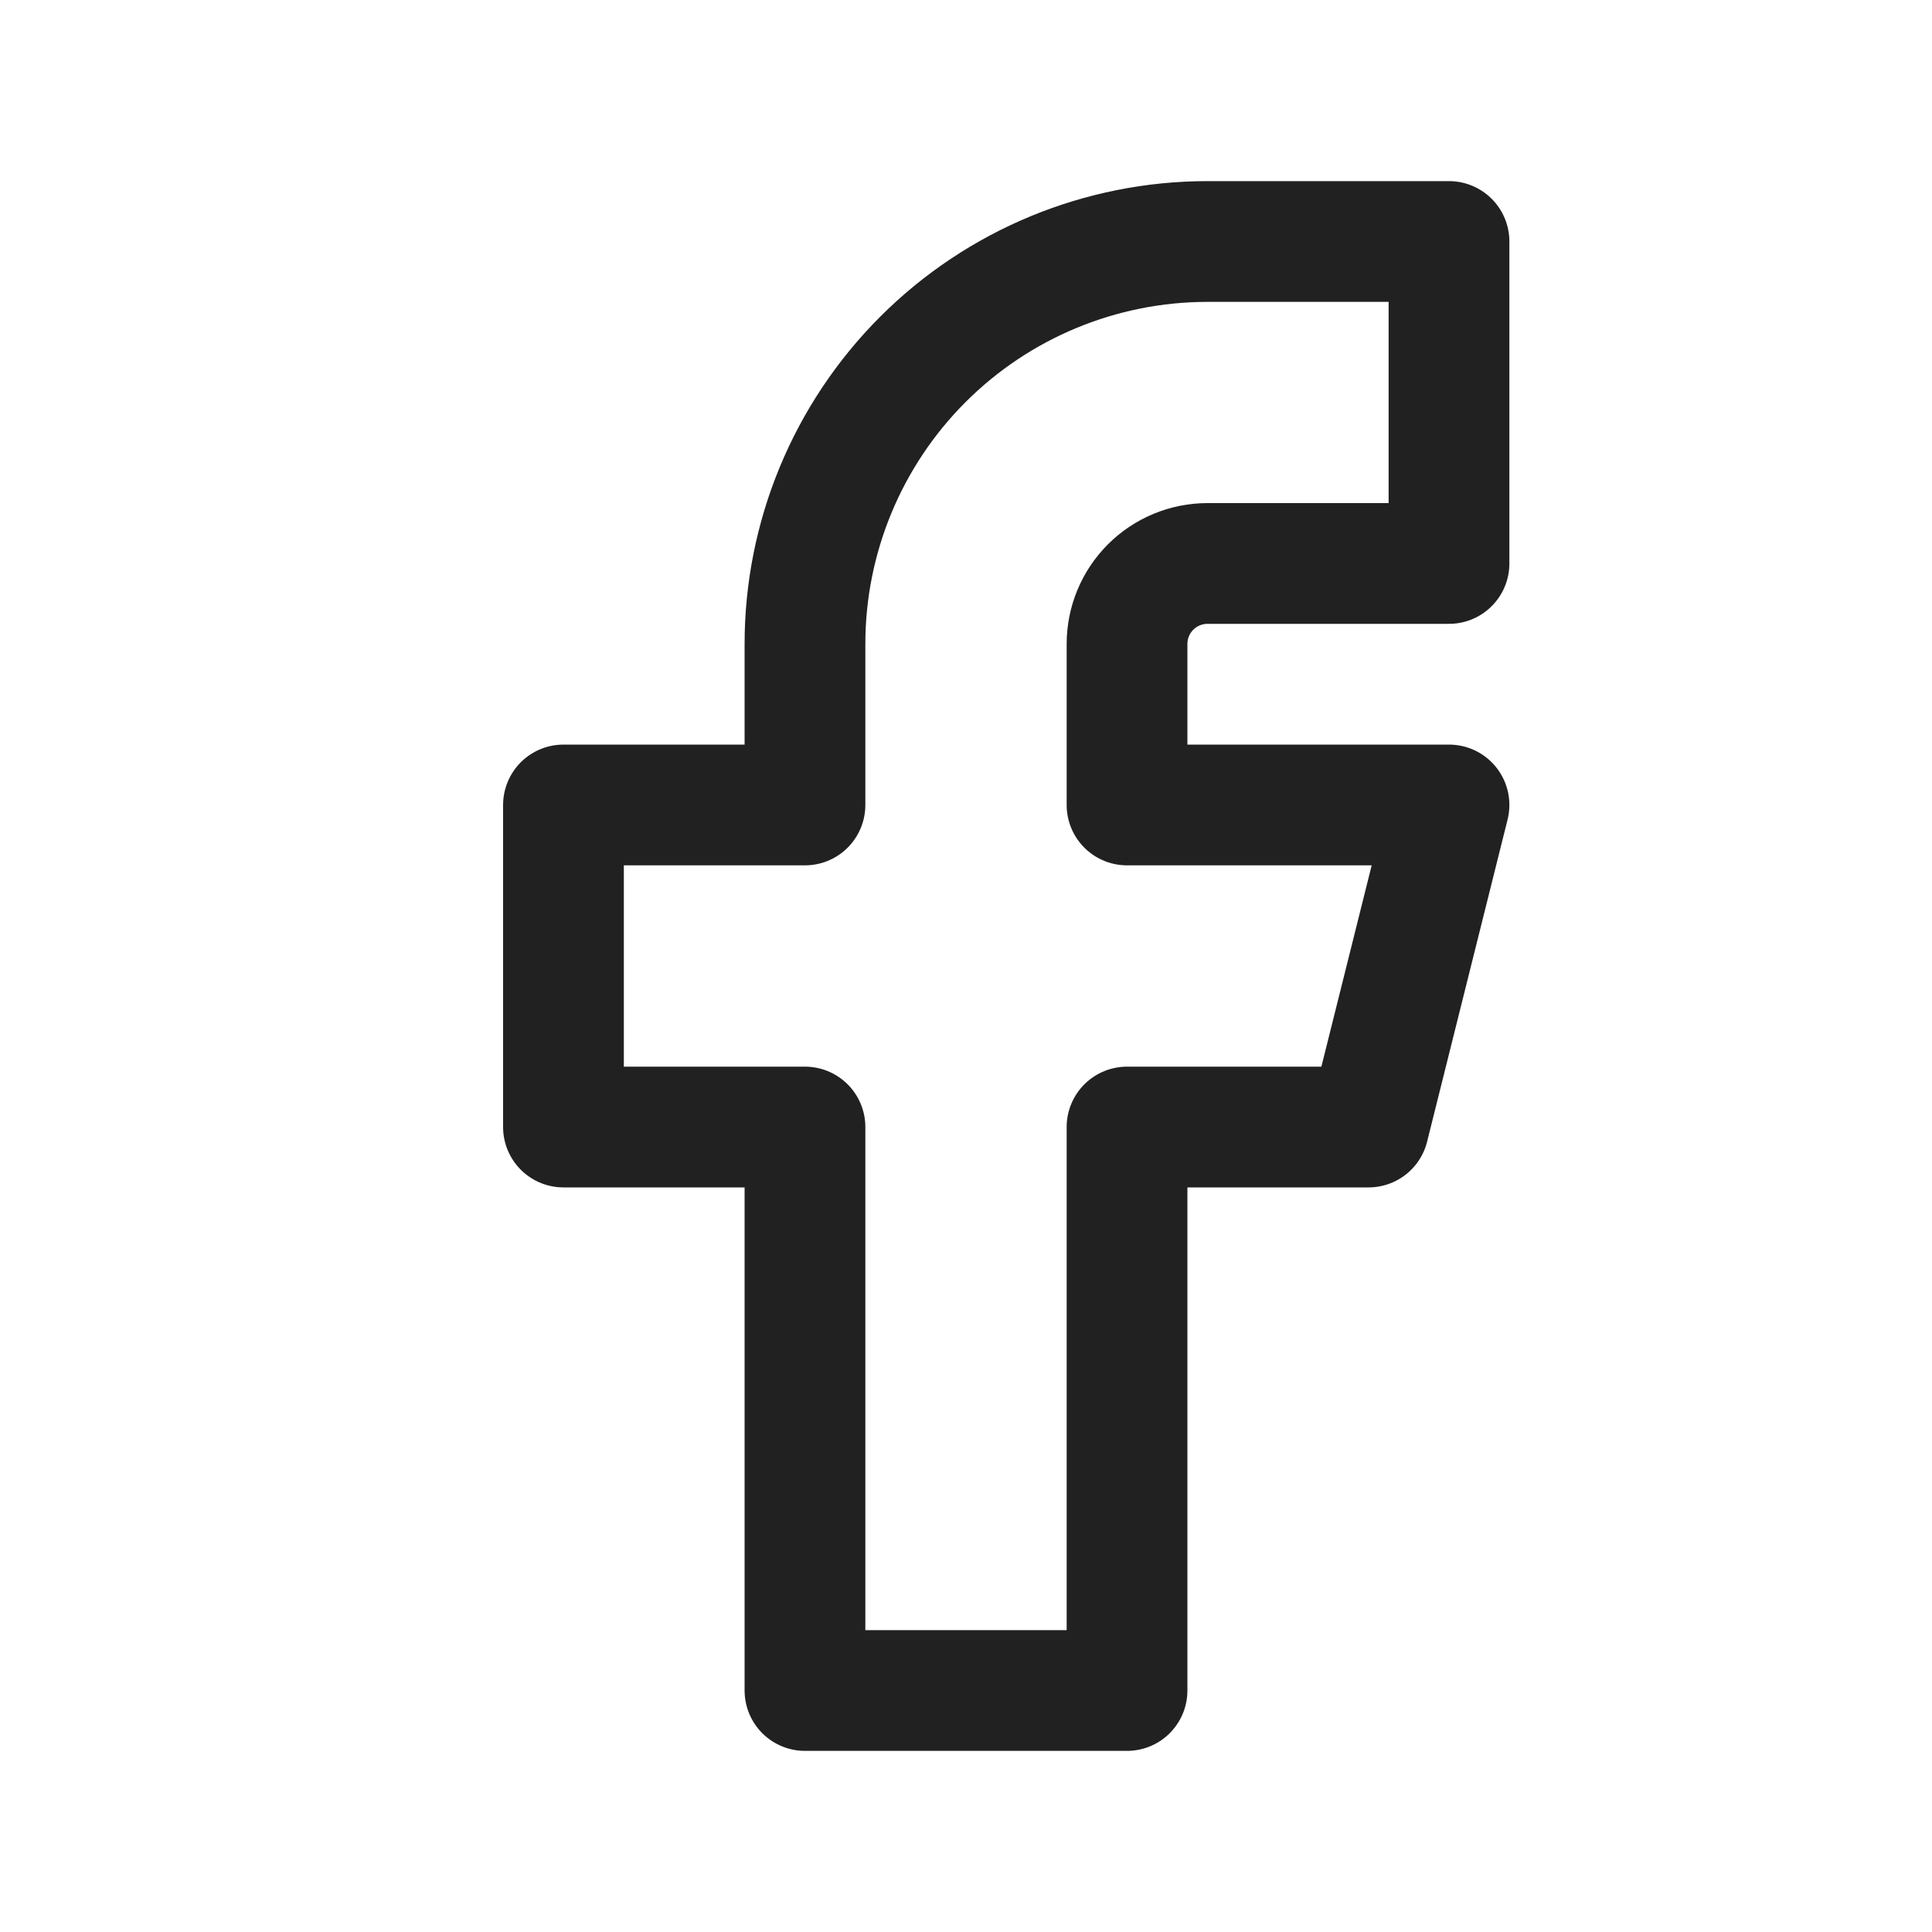
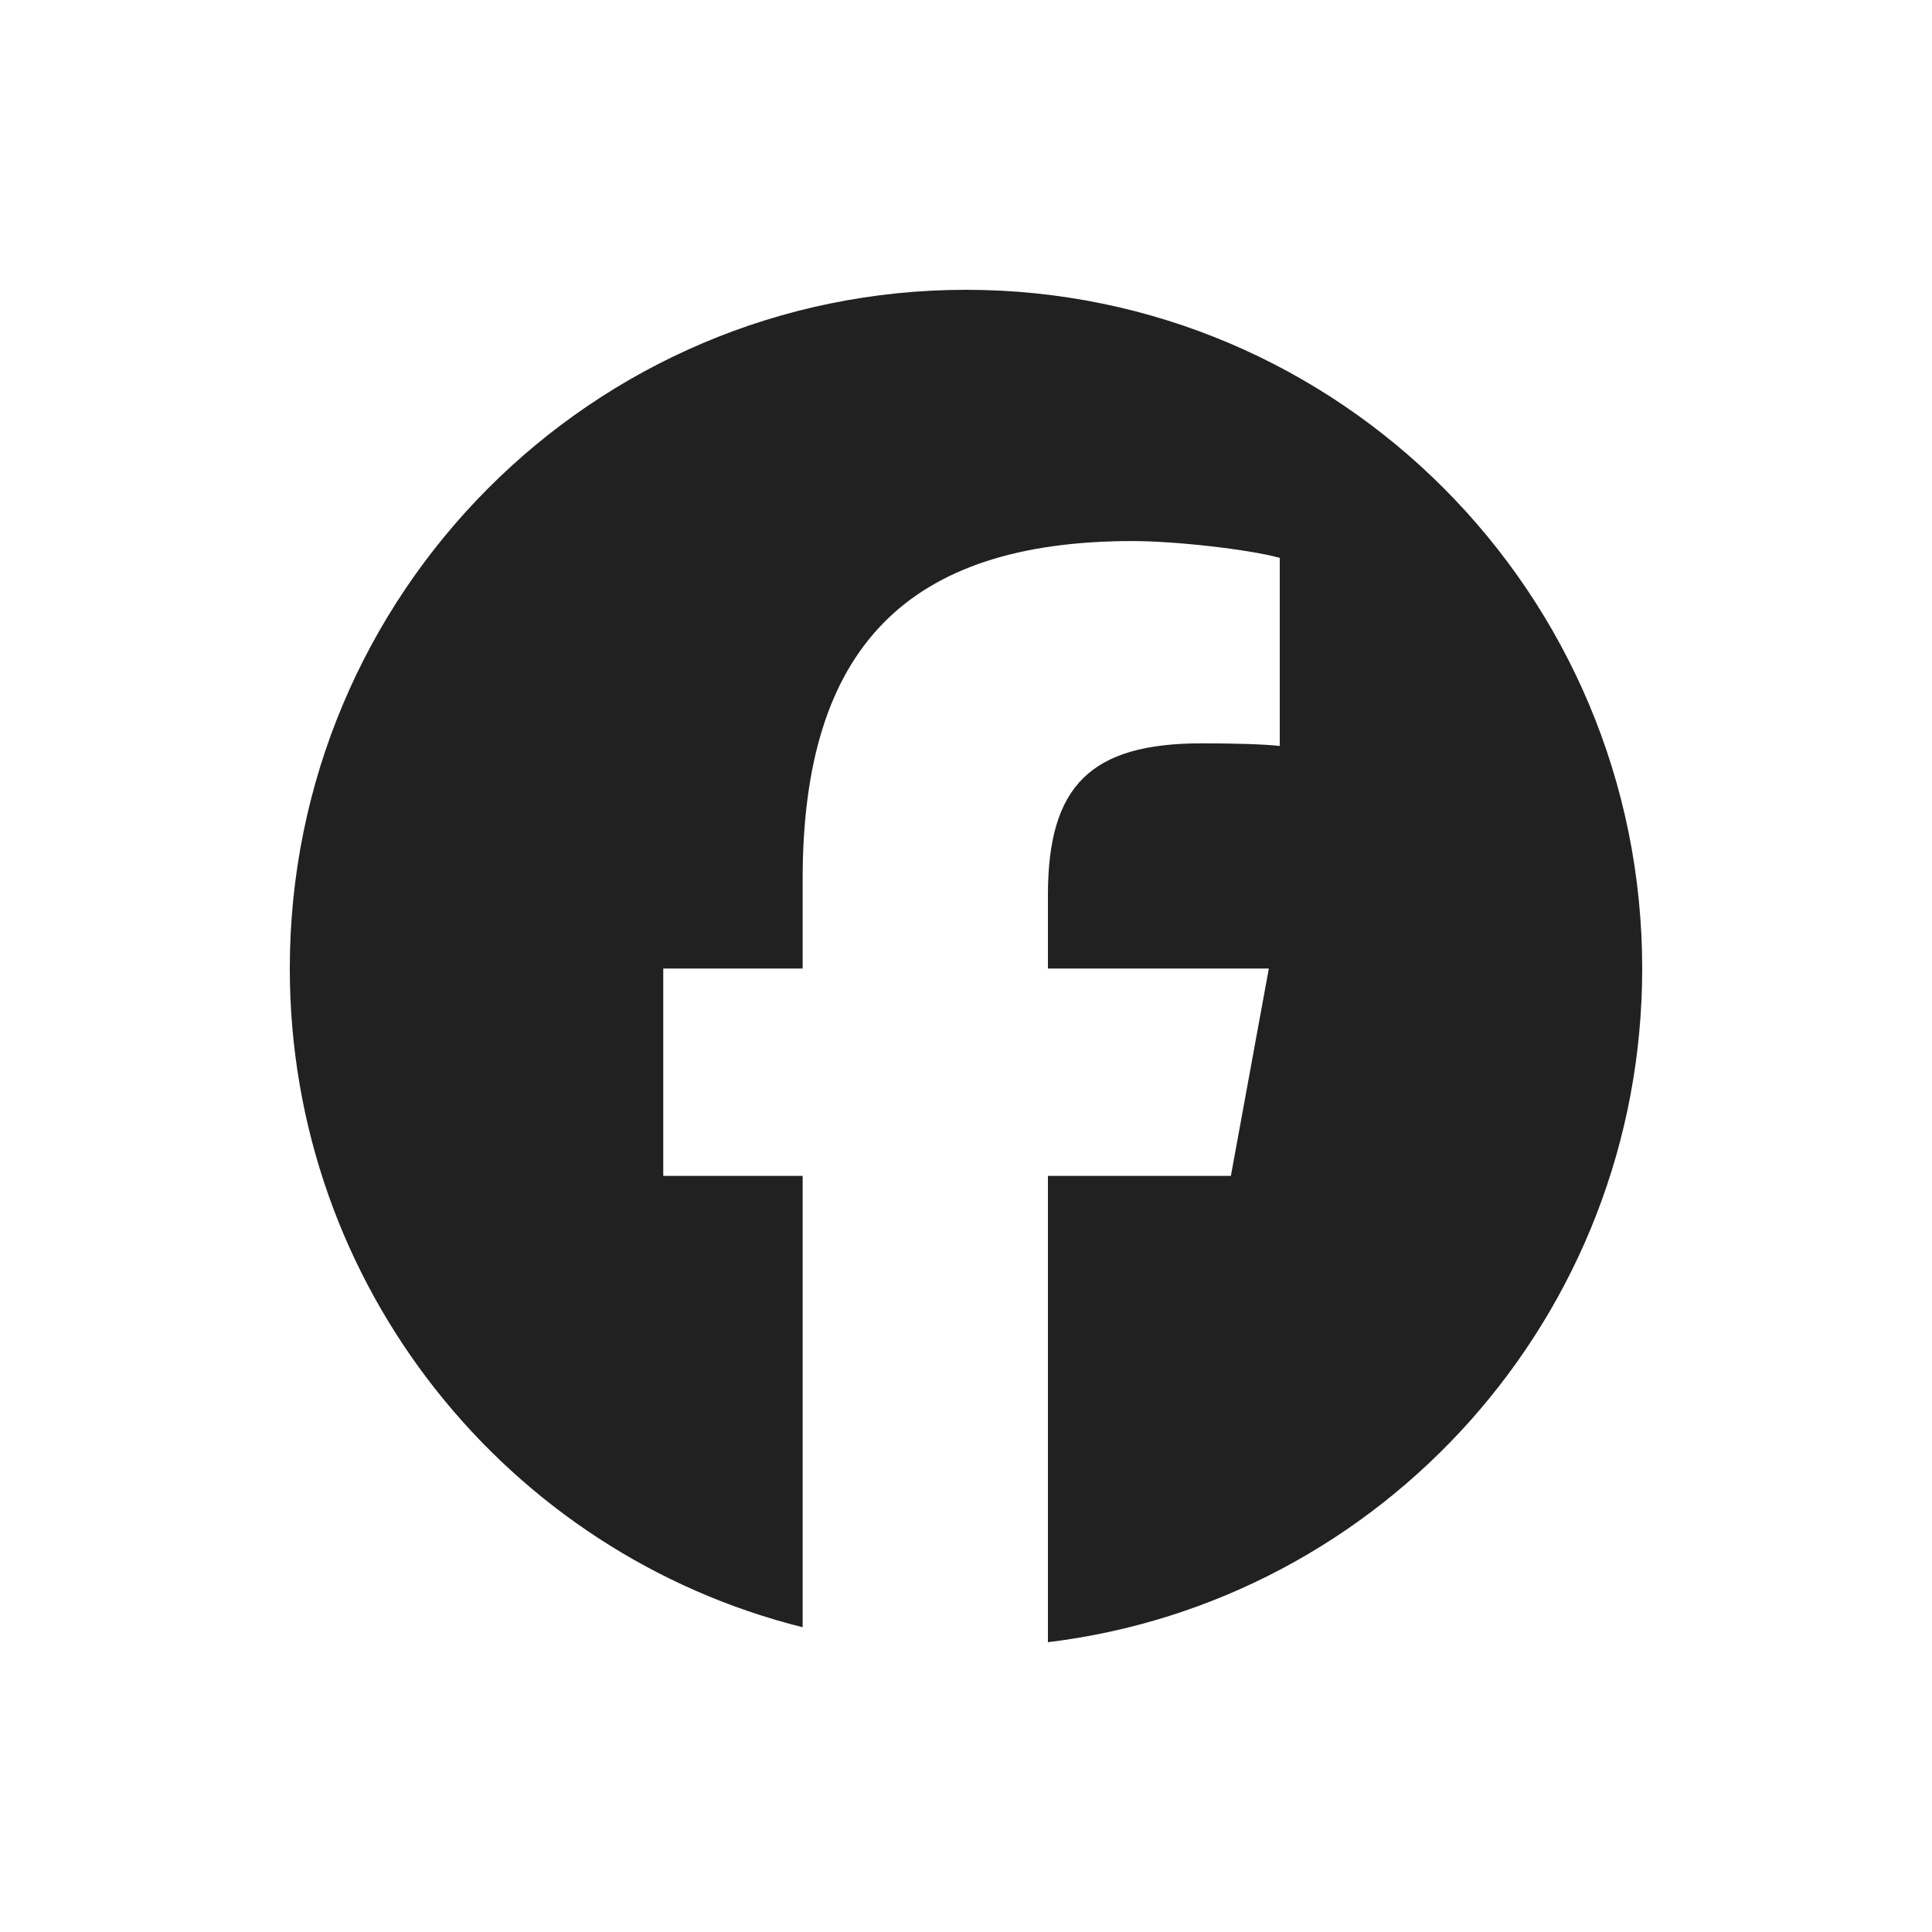
<svg xmlns="http://www.w3.org/2000/svg" viewBox="0 0 20 20" fill="none">
-   <path d="M5.833 8.333V11.667H8.333V17.5H11.667V11.667H14.167L15 8.333H11.667V6.667C11.667 6.446 11.754 6.234 11.911 6.077C12.067 5.921 12.279 5.833 12.5 5.833H15V2.5H12.5C11.395 2.5 10.335 2.939 9.554 3.72C8.772 4.502 8.333 5.562 8.333 6.667V8.333H5.833Z" stroke="#212121" stroke-width="1.25" stroke-linecap="round" stroke-linejoin="round" />
+   <path d="M17 10.026C17 6.146 13.866 3 10 3C6.134 3 3 6.146 3 10.026C3 13.32 5.26 16.085 8.309 16.845V12.173H6.866V10.026H8.309V9.101C8.309 6.709 9.387 5.601 11.726 5.601C12.17 5.601 12.935 5.688 13.248 5.775V7.722C13.083 7.704 12.796 7.695 12.44 7.695C11.292 7.695 10.848 8.132 10.848 9.266V10.026H13.135L12.742 12.173H10.848V17C14.315 16.58 17 13.618 17 10.026Z" fill="#212121" />
</svg>
